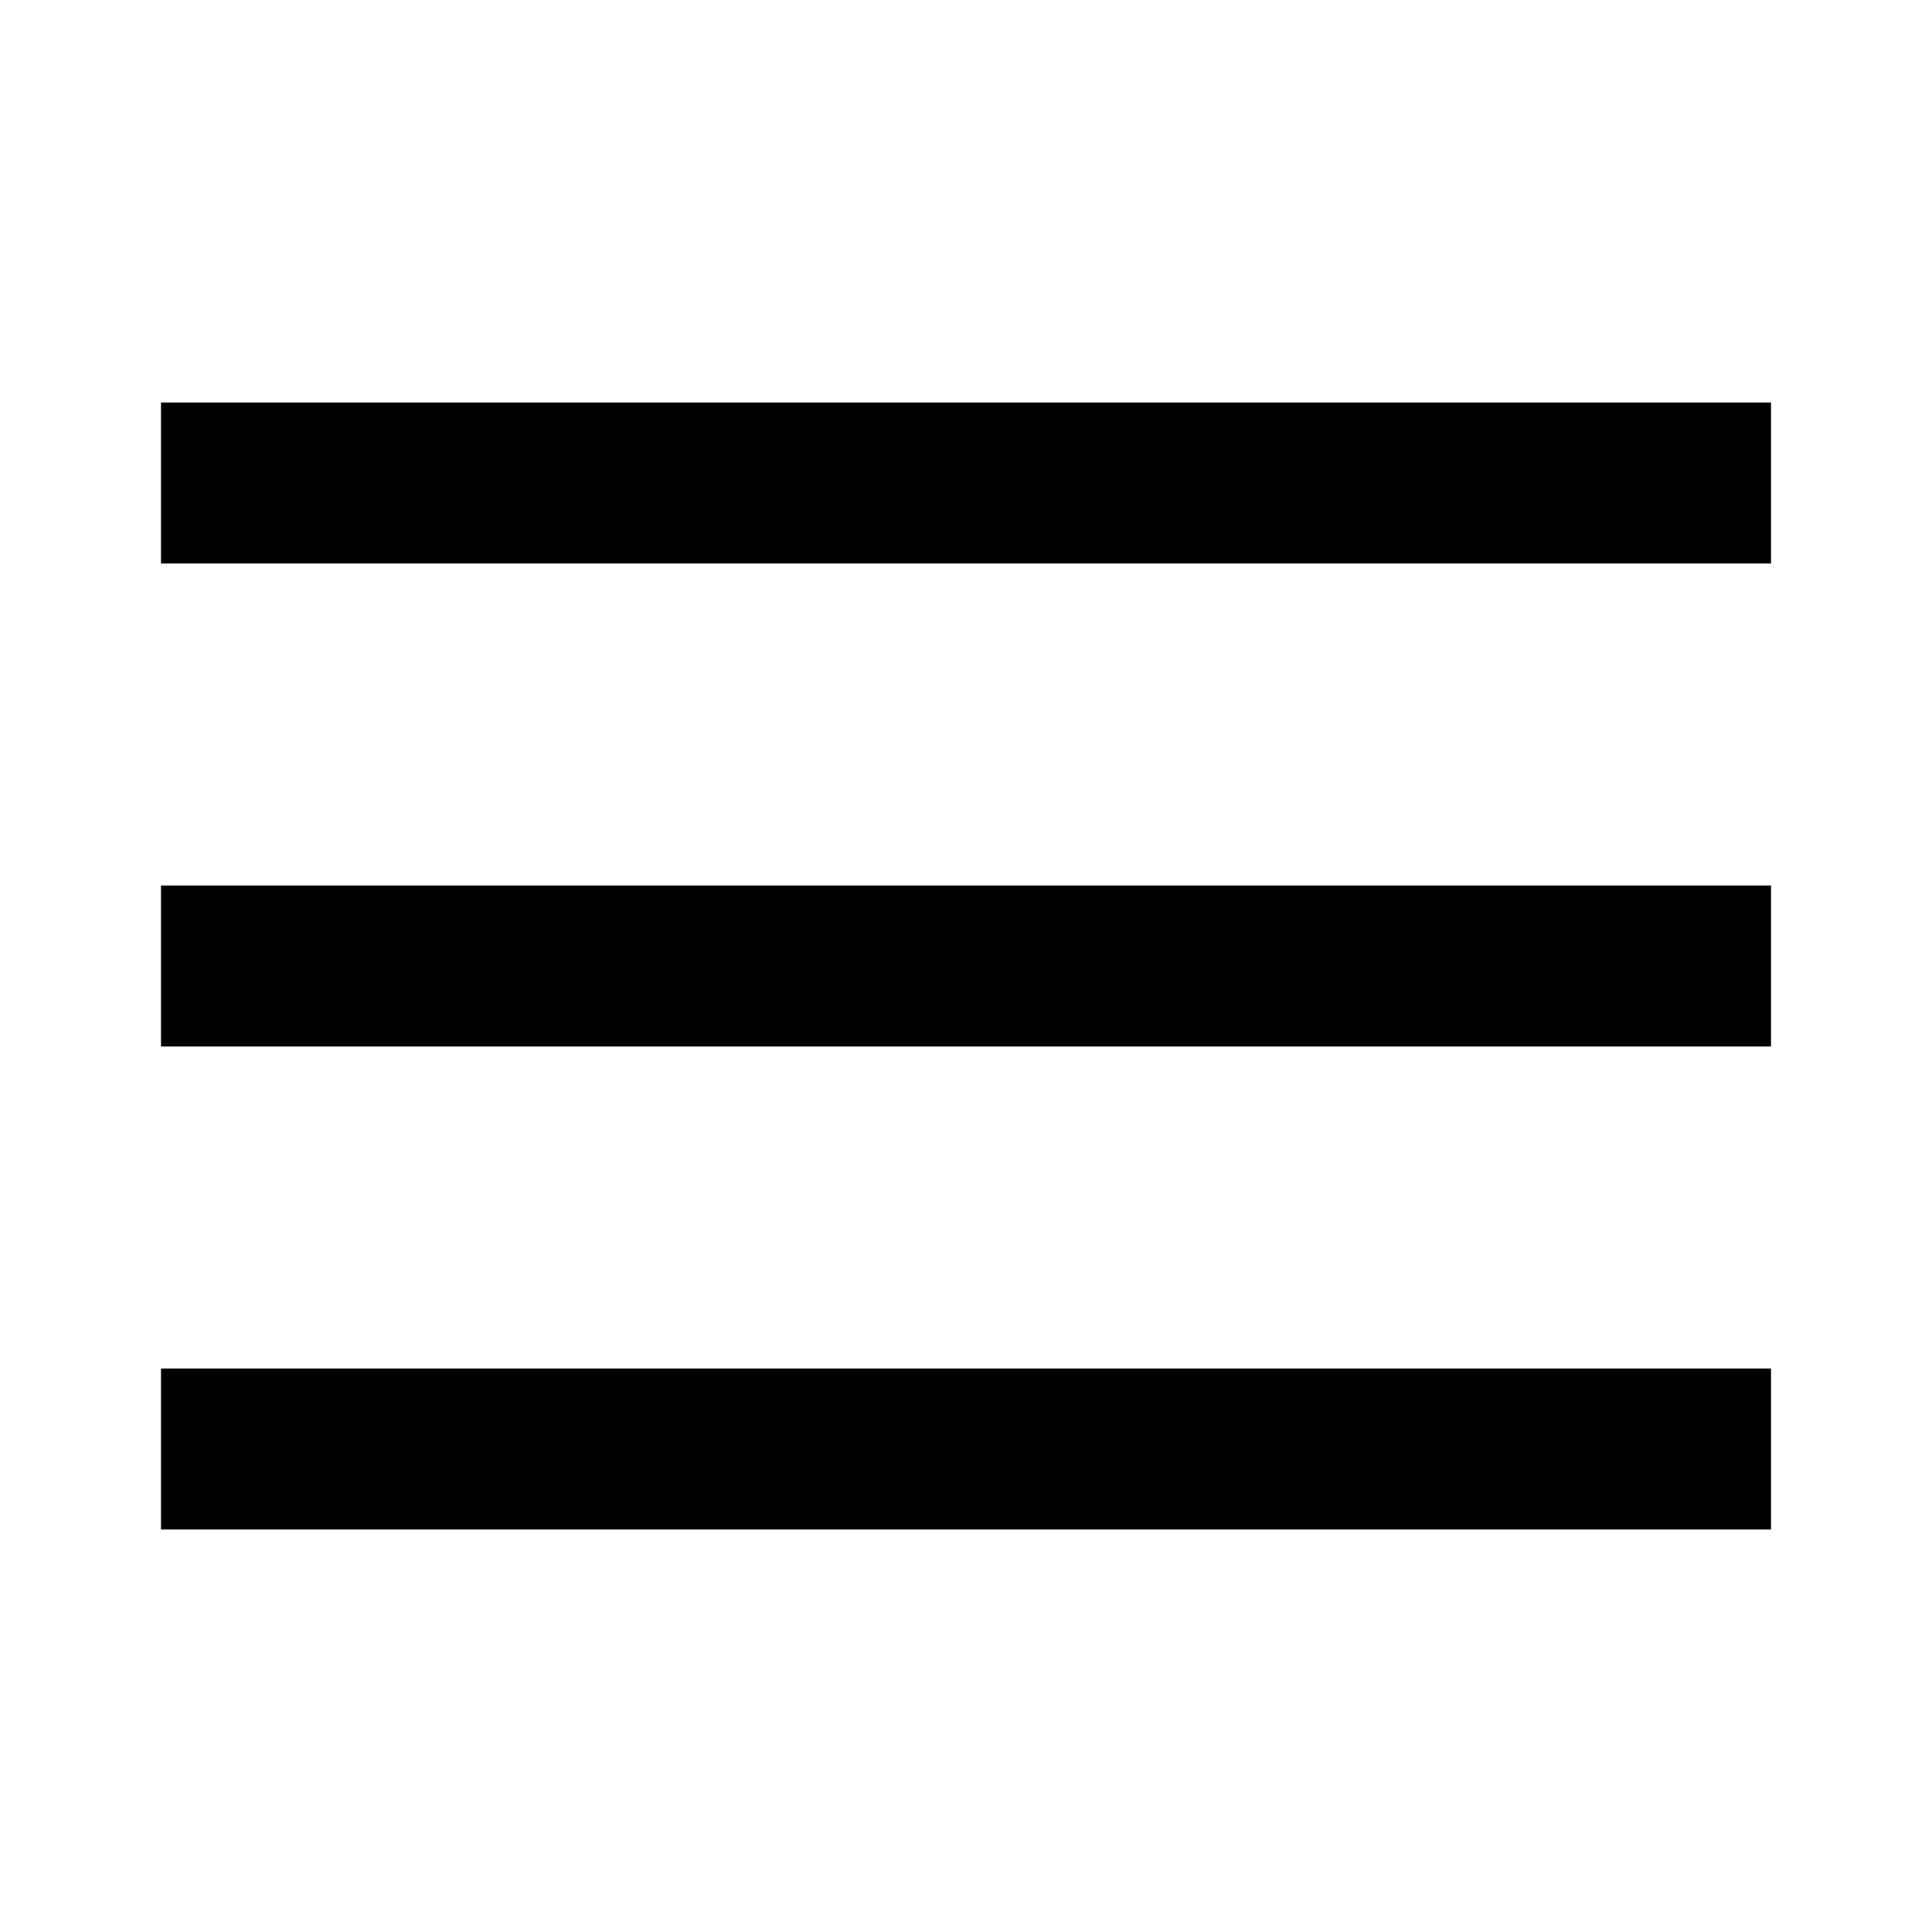
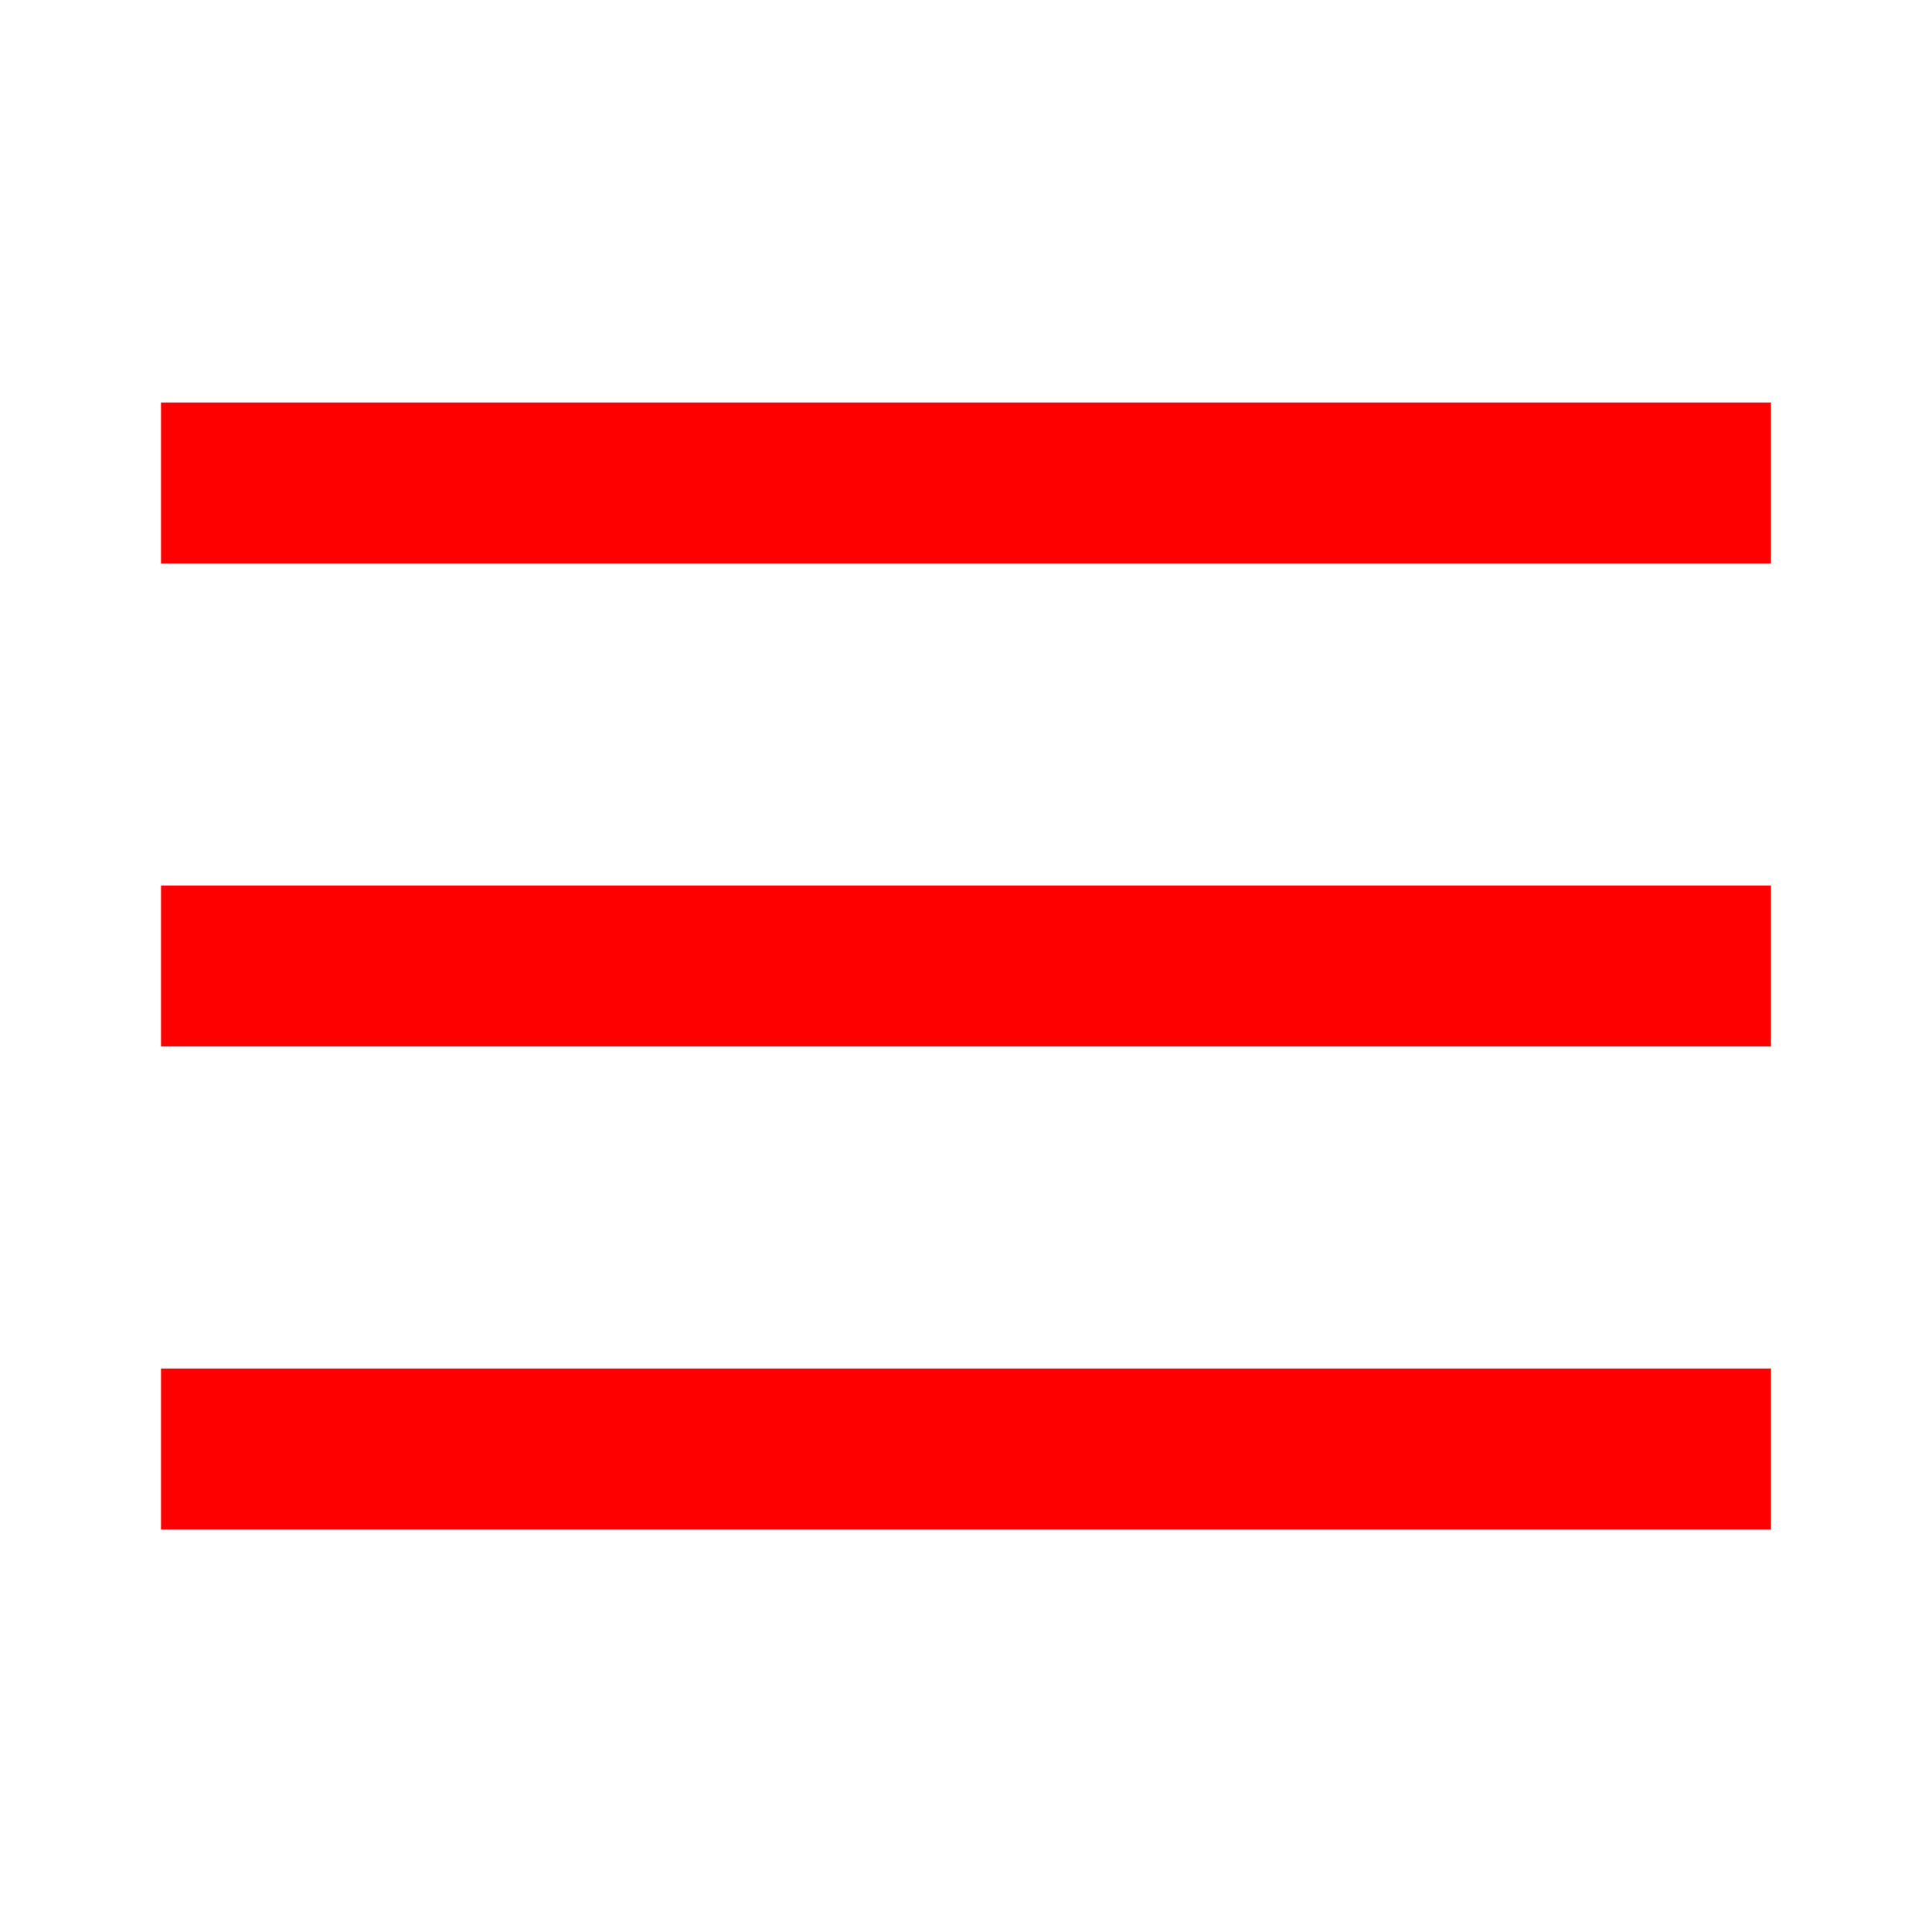
- <svg xmlns="http://www.w3.org/2000/svg" fill="currentColor" viewBox="0 0 24 24" width="24px" height="24px">
+ <svg xmlns="http://www.w3.org/2000/svg" fill="red" viewBox="0 0 24 24" width="24px" height="24px">
  <path d="M 2 5 L 2 7 L 22 7 L 22 5 L 2 5 z M 2 11 L 2 13 L 22 13 L 22 11 L 2 11 z M 2 17 L 2 19 L 22 19 L 22 17 L 2 17 z" />
</svg>
